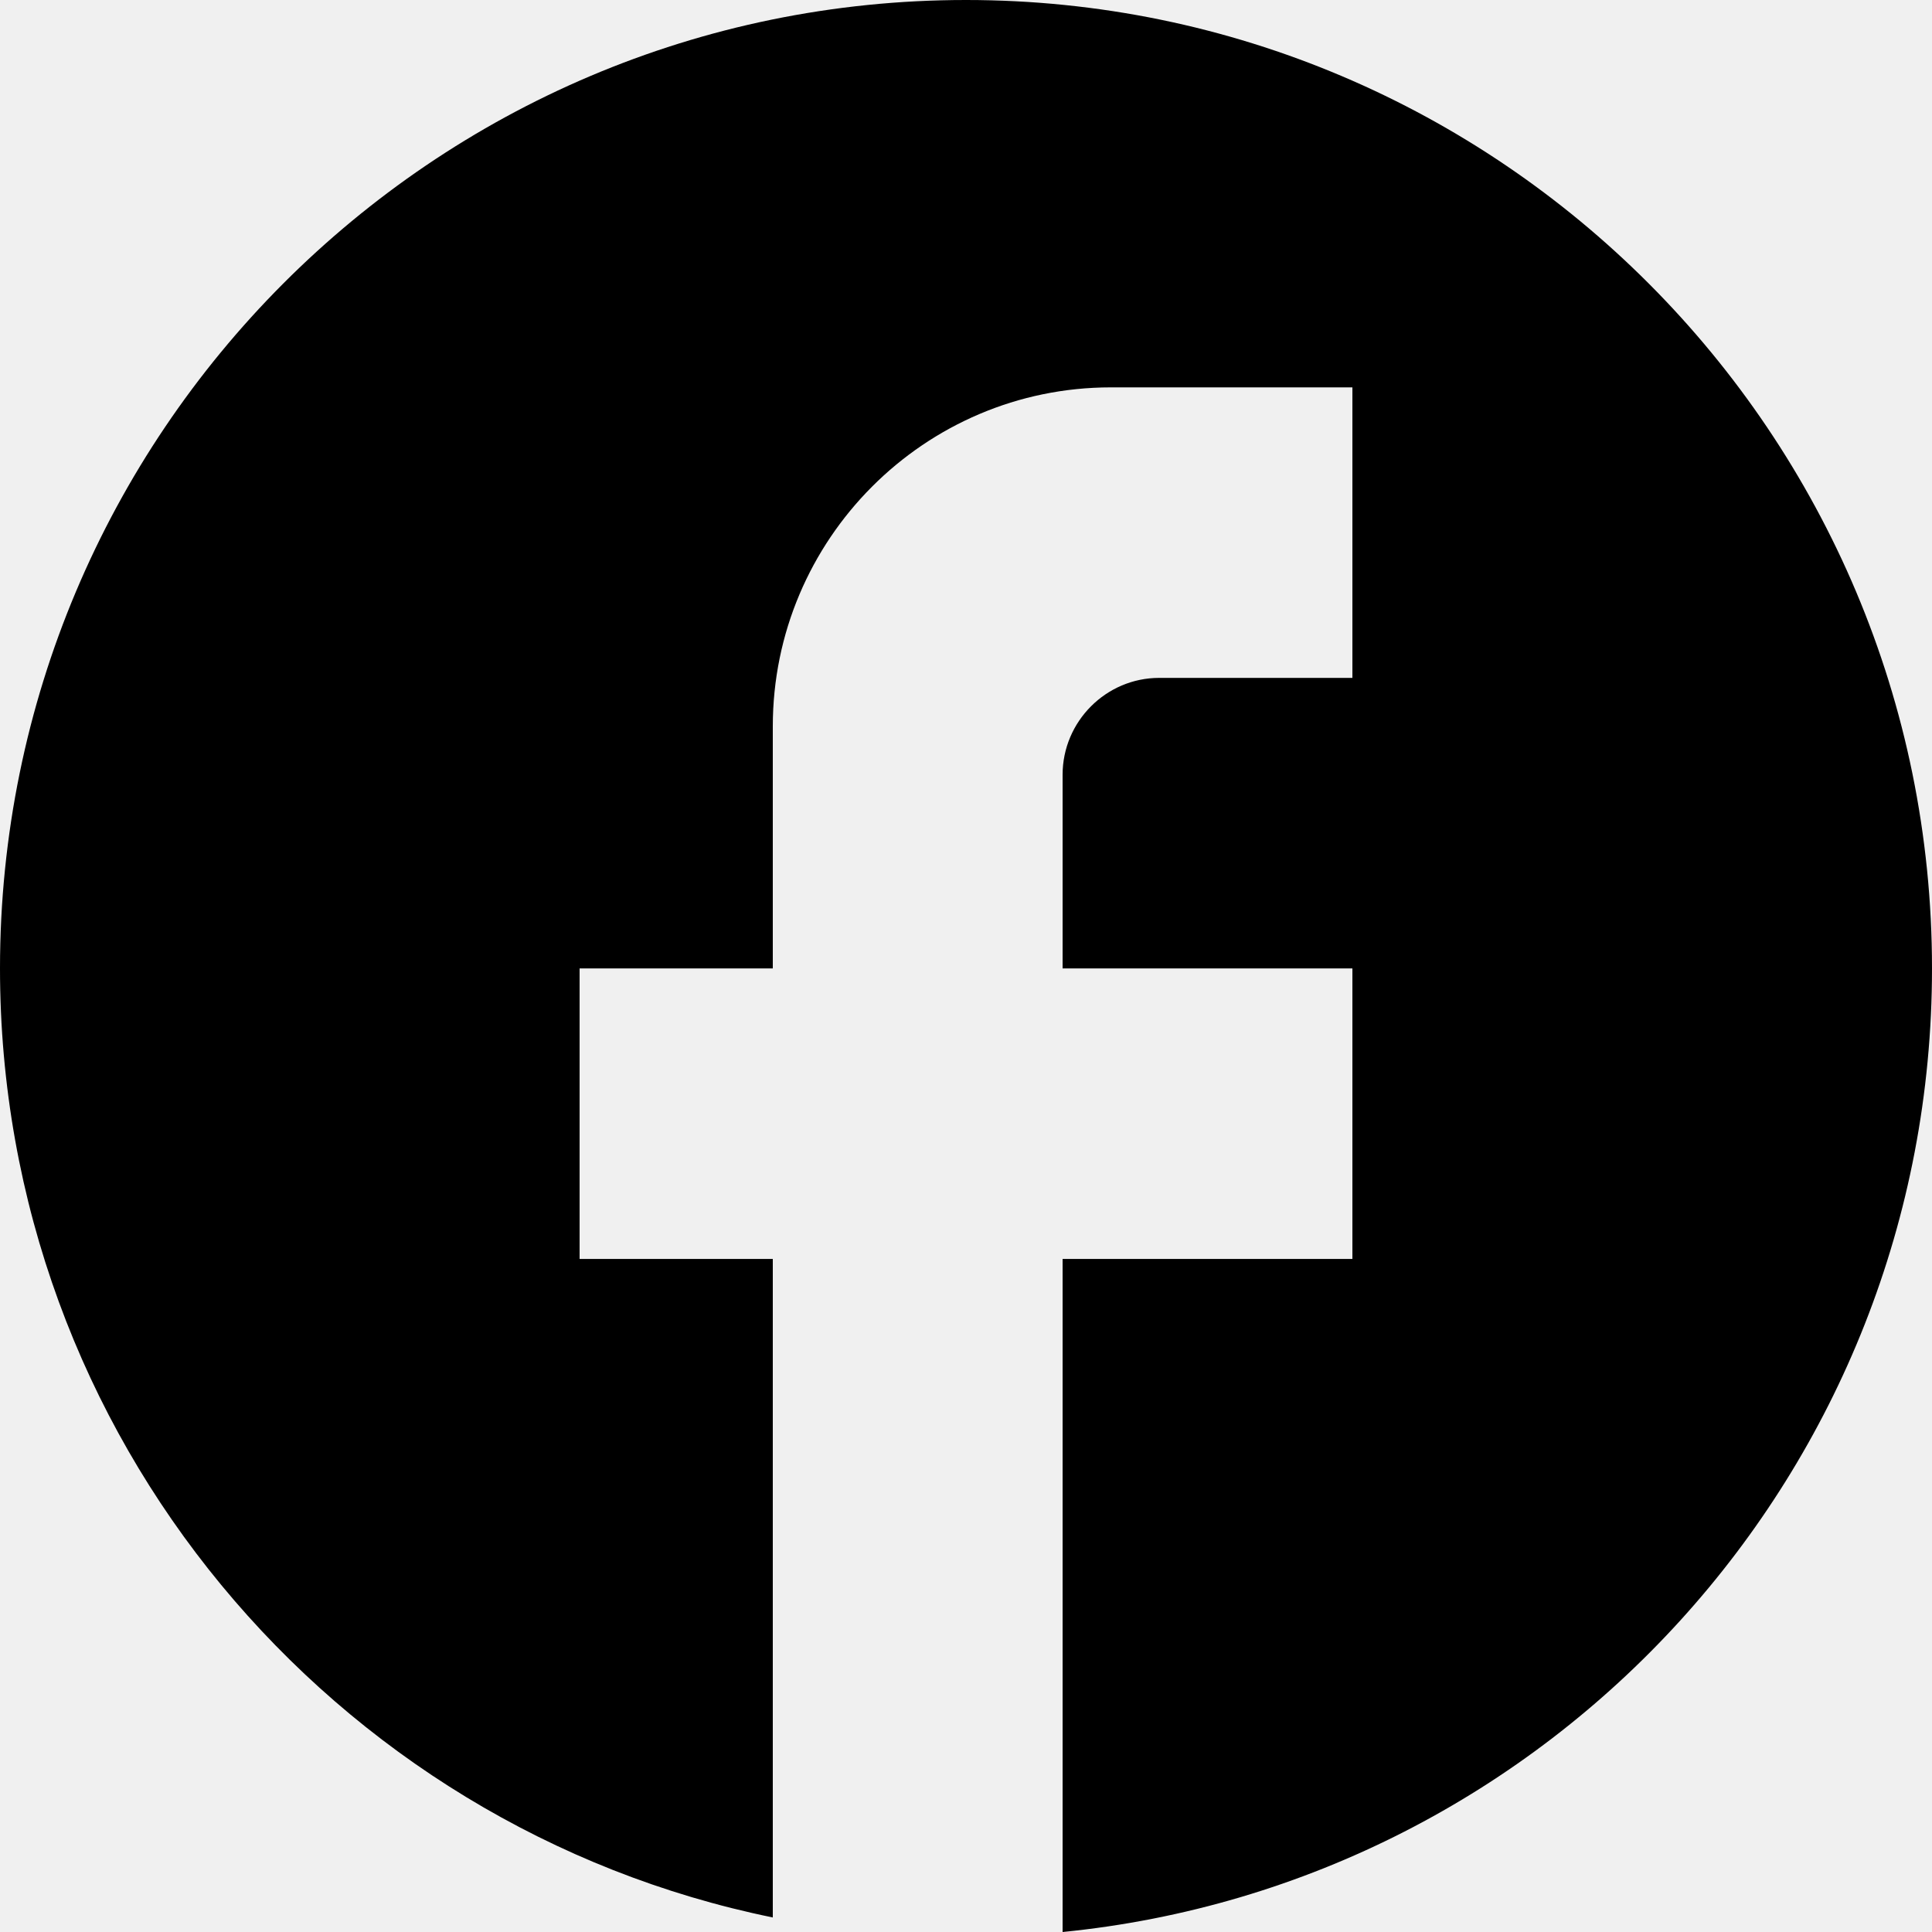
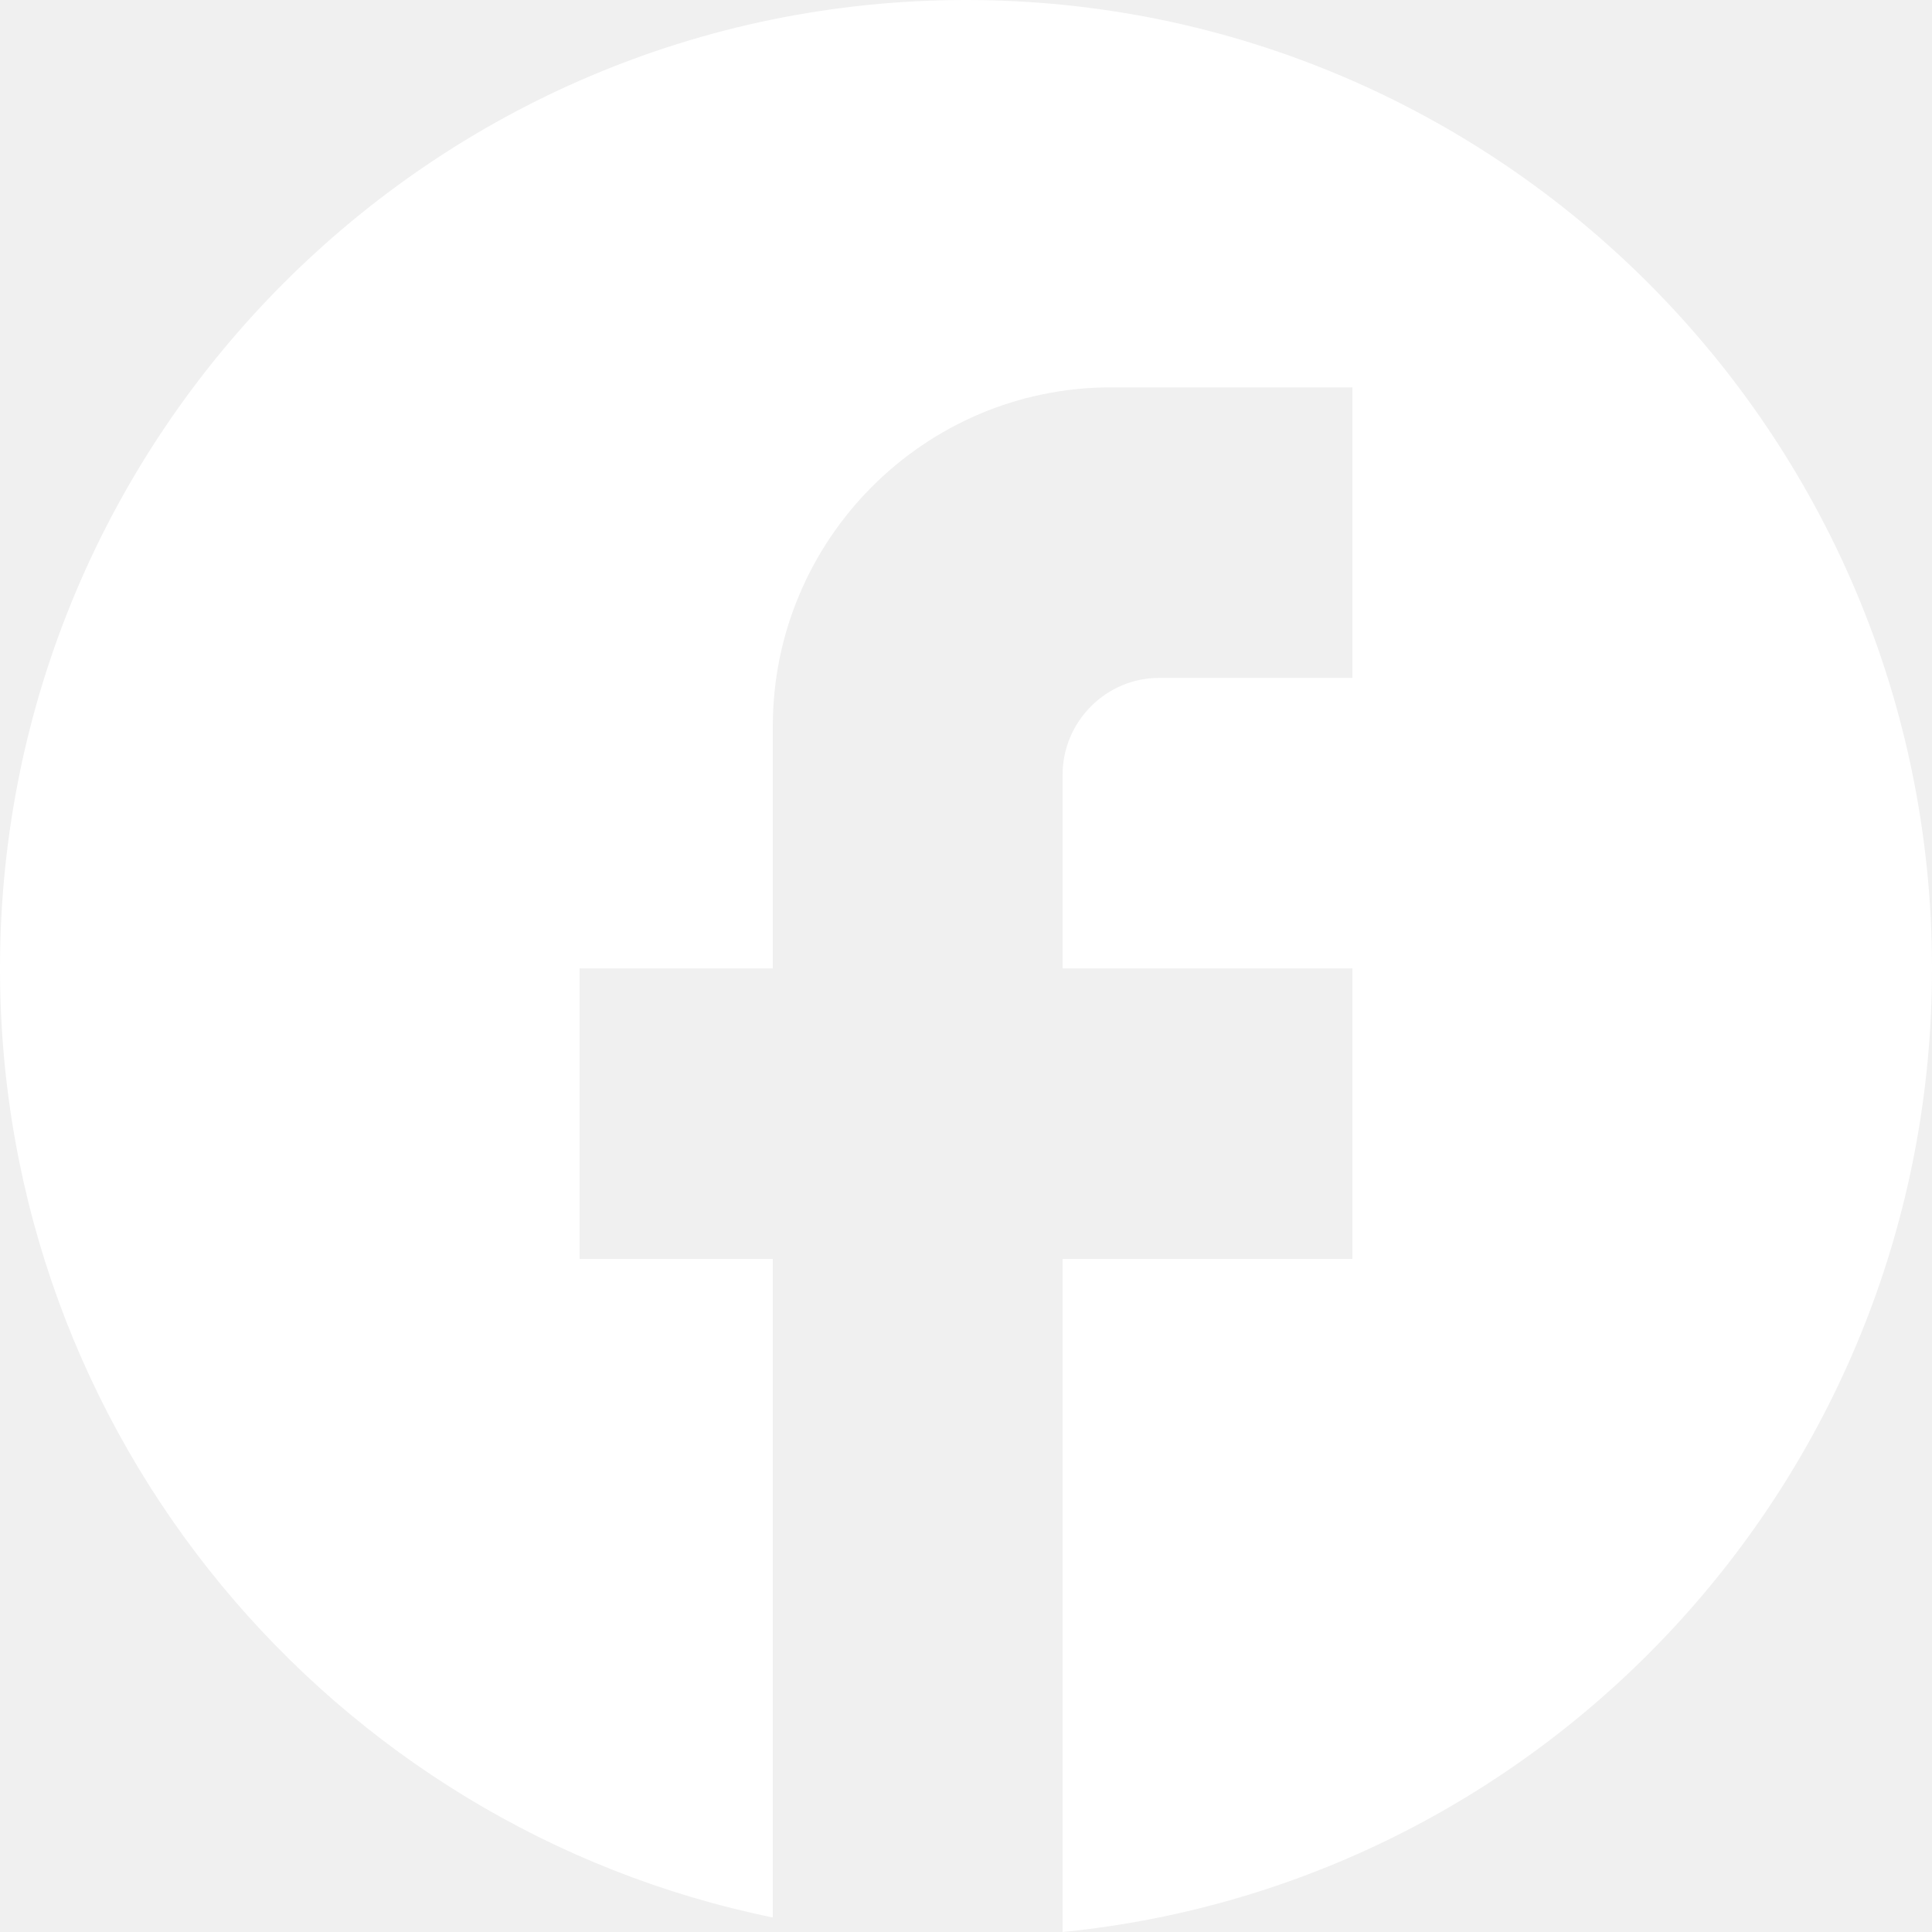
<svg xmlns="http://www.w3.org/2000/svg" width="40" height="40" viewBox="0 0 40 40" fill="none">
-   <path d="M40 20.05C40 8.982 31.04 0 20 0C8.96 0 0 8.982 0 20.05C0 29.754 6.88 37.835 16 39.699V26.065H12V20.05H16V15.038C16 11.168 19.14 8.02 23 8.02H28V14.035H24C22.9 14.035 22 14.937 22 16.04V20.05H28V26.065H22V40C32.1 38.998 40 30.456 40 20.05Z" fill="black " />
+   <path d="M40 20.05C40 8.982 31.04 0 20 0C8.96 0 0 8.982 0 20.05C0 29.754 6.88 37.835 16 39.699V26.065H12V20.05H16V15.038C16 11.168 19.14 8.02 23 8.02H28V14.035H24C22.9 14.035 22 14.937 22 16.04V20.05H28V26.065H22V40C32.1 38.998 40 30.456 40 20.05Z" fill="white " />
</svg>
